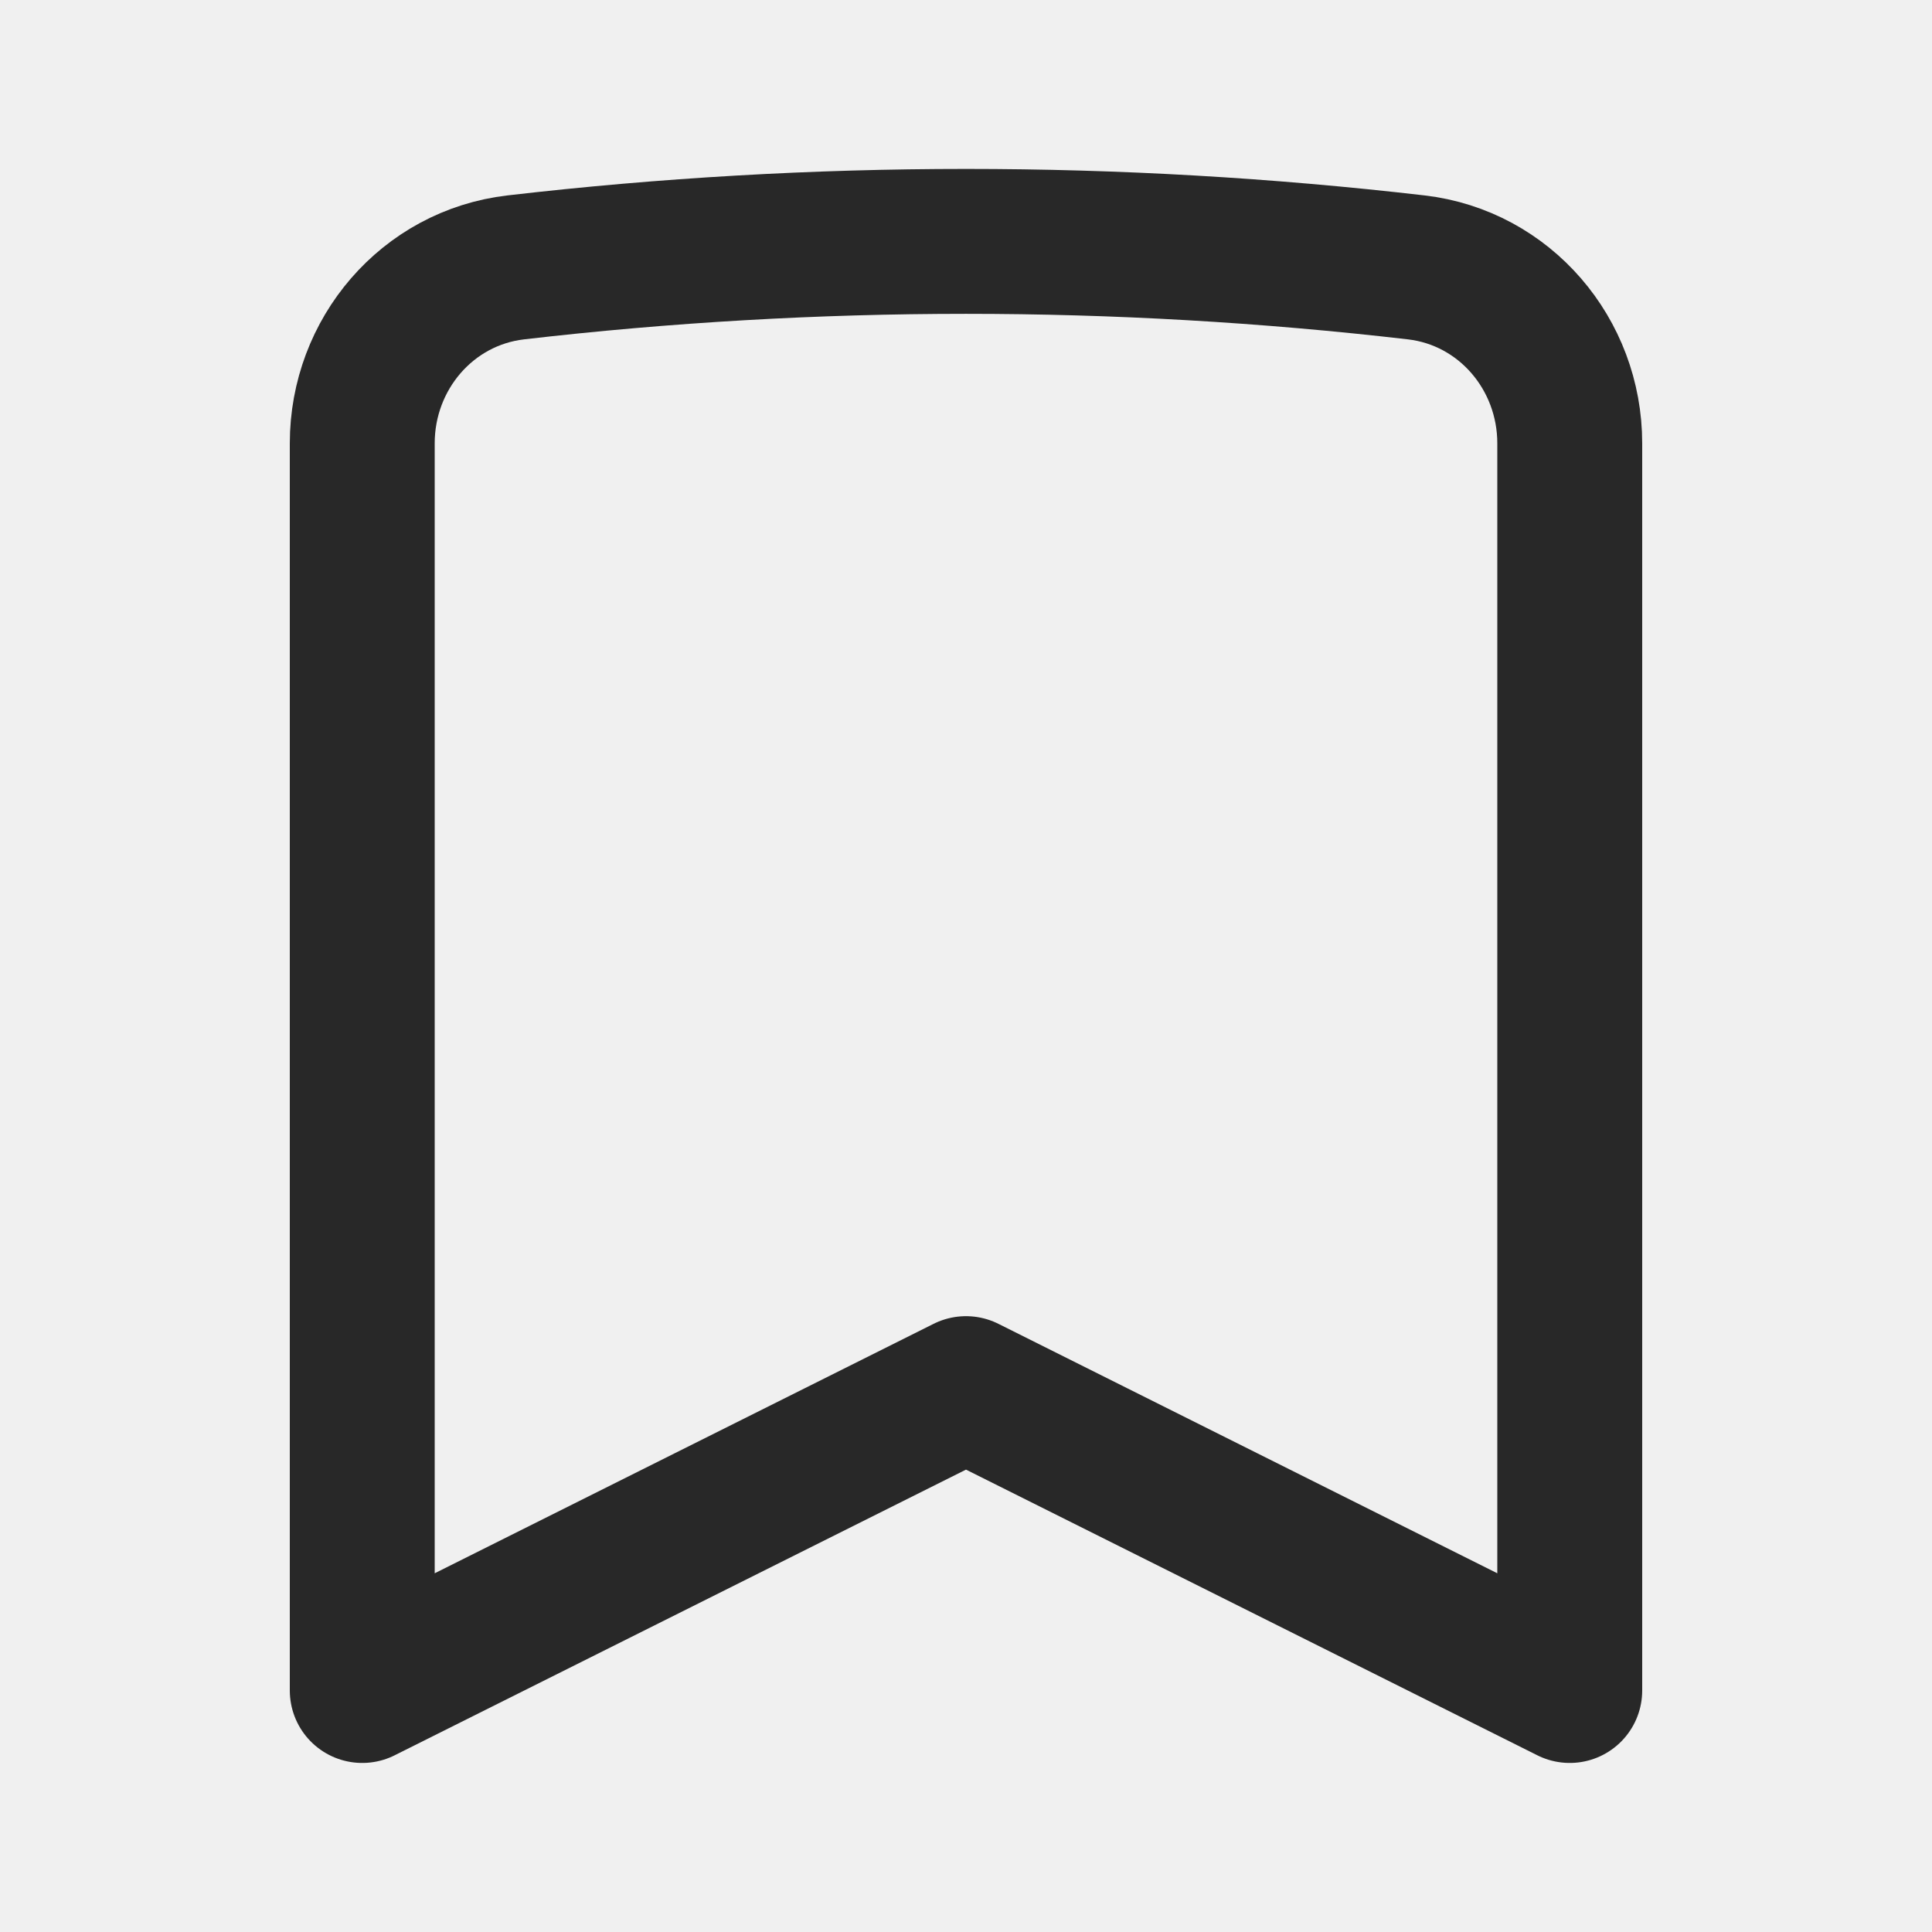
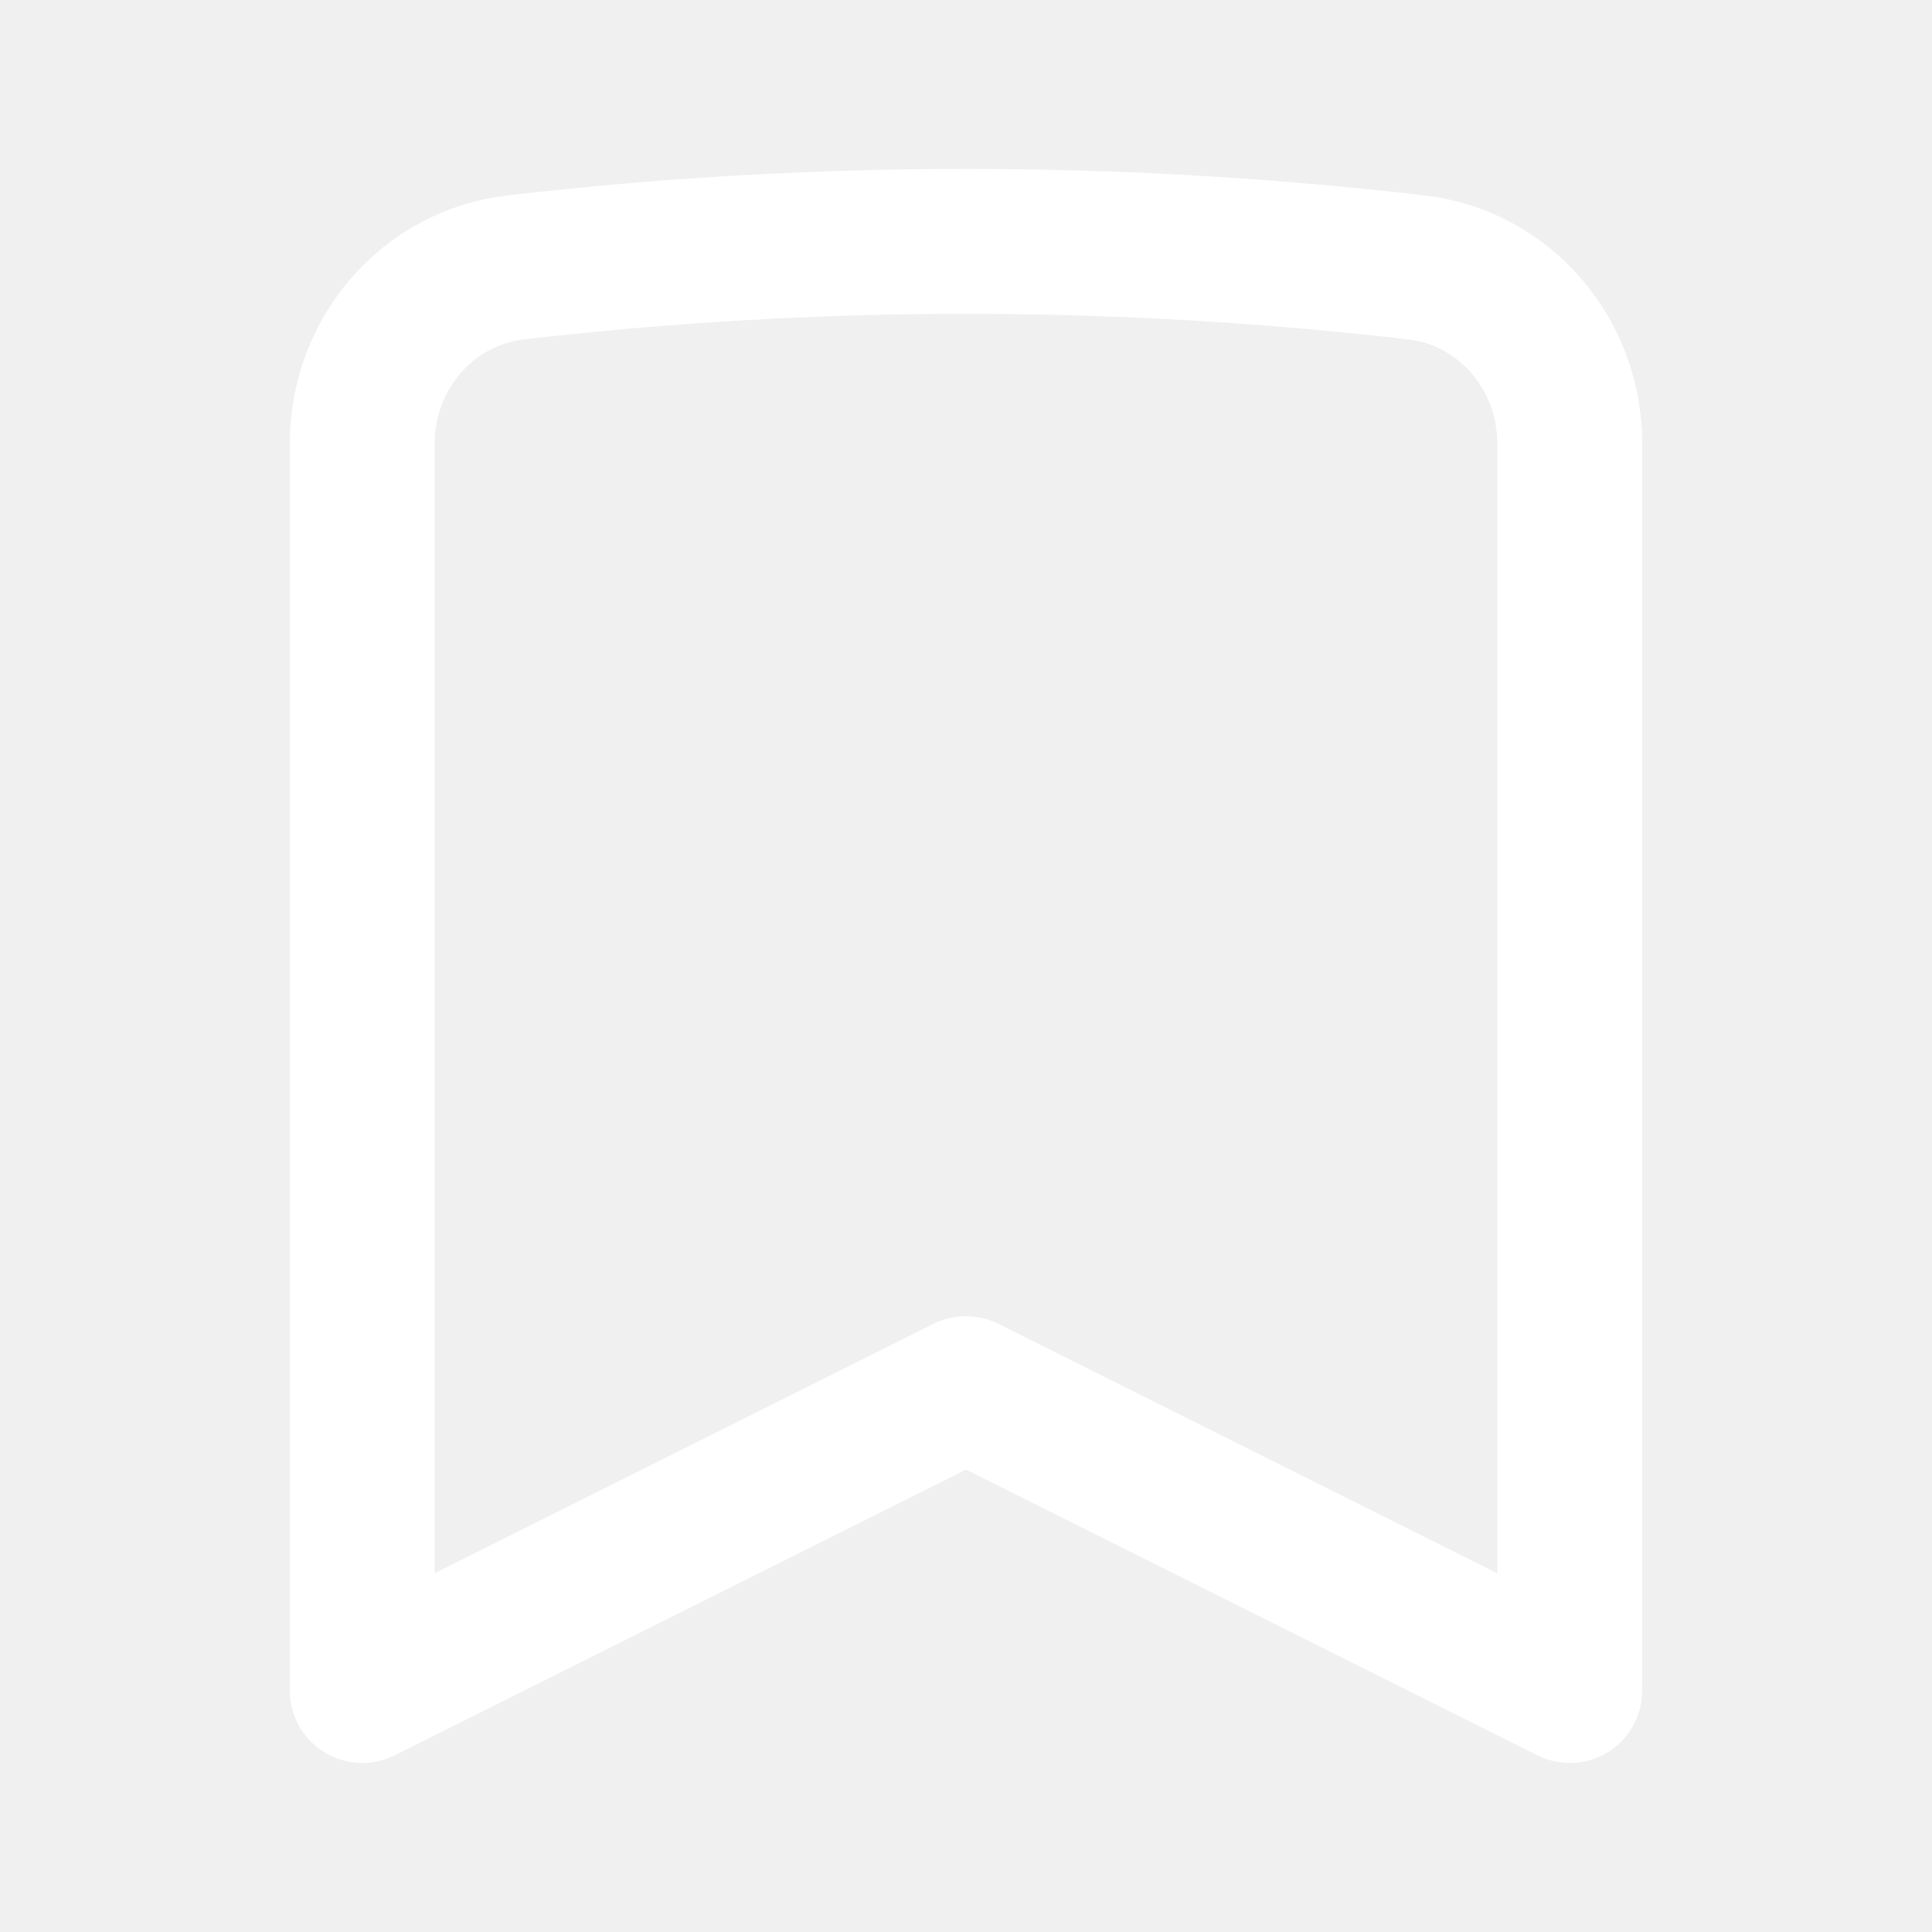
<svg xmlns="http://www.w3.org/2000/svg" width="20" height="20" viewBox="0 0 20 20" fill="none">
-   <path d="M14.661 2.768C15.578 2.875 16.25 3.666 16.25 4.589V17.5L10 14.375L3.75 17.5V4.589C3.75 3.666 4.422 2.875 5.339 2.768C8.436 2.409 11.564 2.409 14.661 2.768Z" stroke="#282828" stroke-width="1.5" stroke-linecap="round" stroke-linejoin="round" />
+   <path d="M14.661 2.768C15.578 2.875 16.25 3.666 16.25 4.589V17.5L10 14.375L3.75 17.5V4.589C3.75 3.666 4.422 2.875 5.339 2.768C8.436 2.409 11.564 2.409 14.661 2.768Z" stroke="#fff" stroke-width="1.5" stroke-linecap="round" stroke-linejoin="round" />
</svg>
